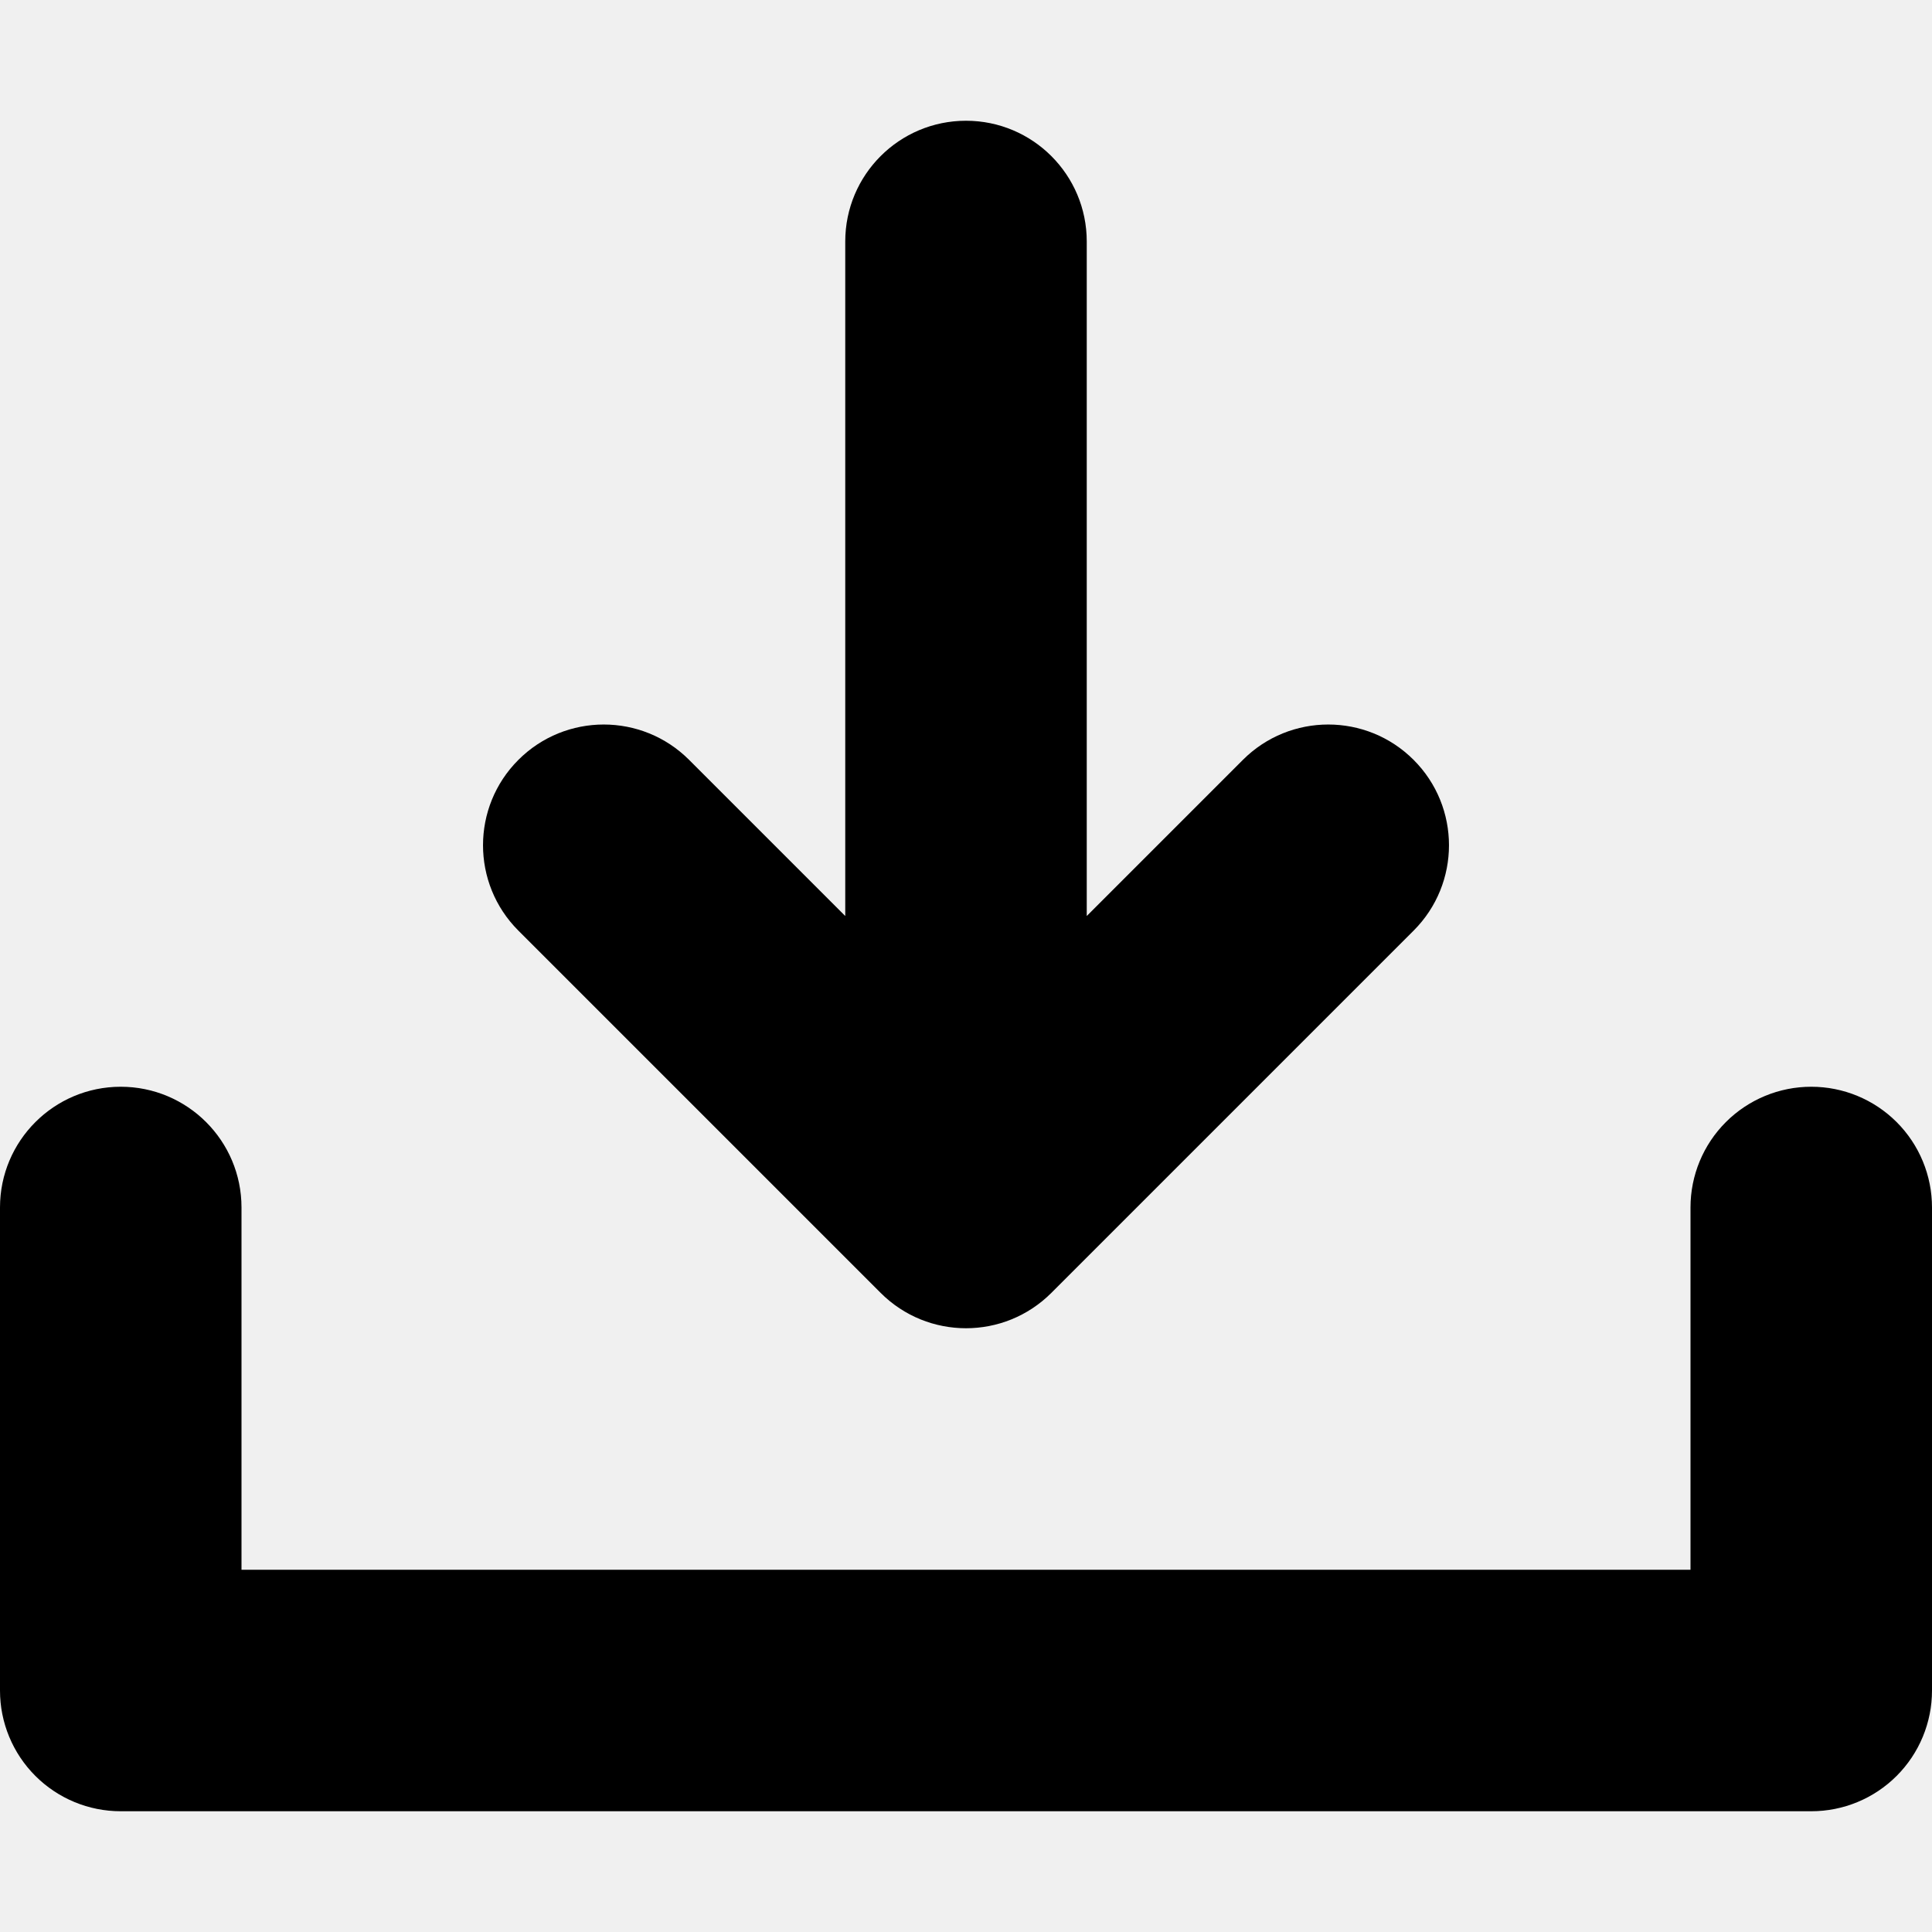
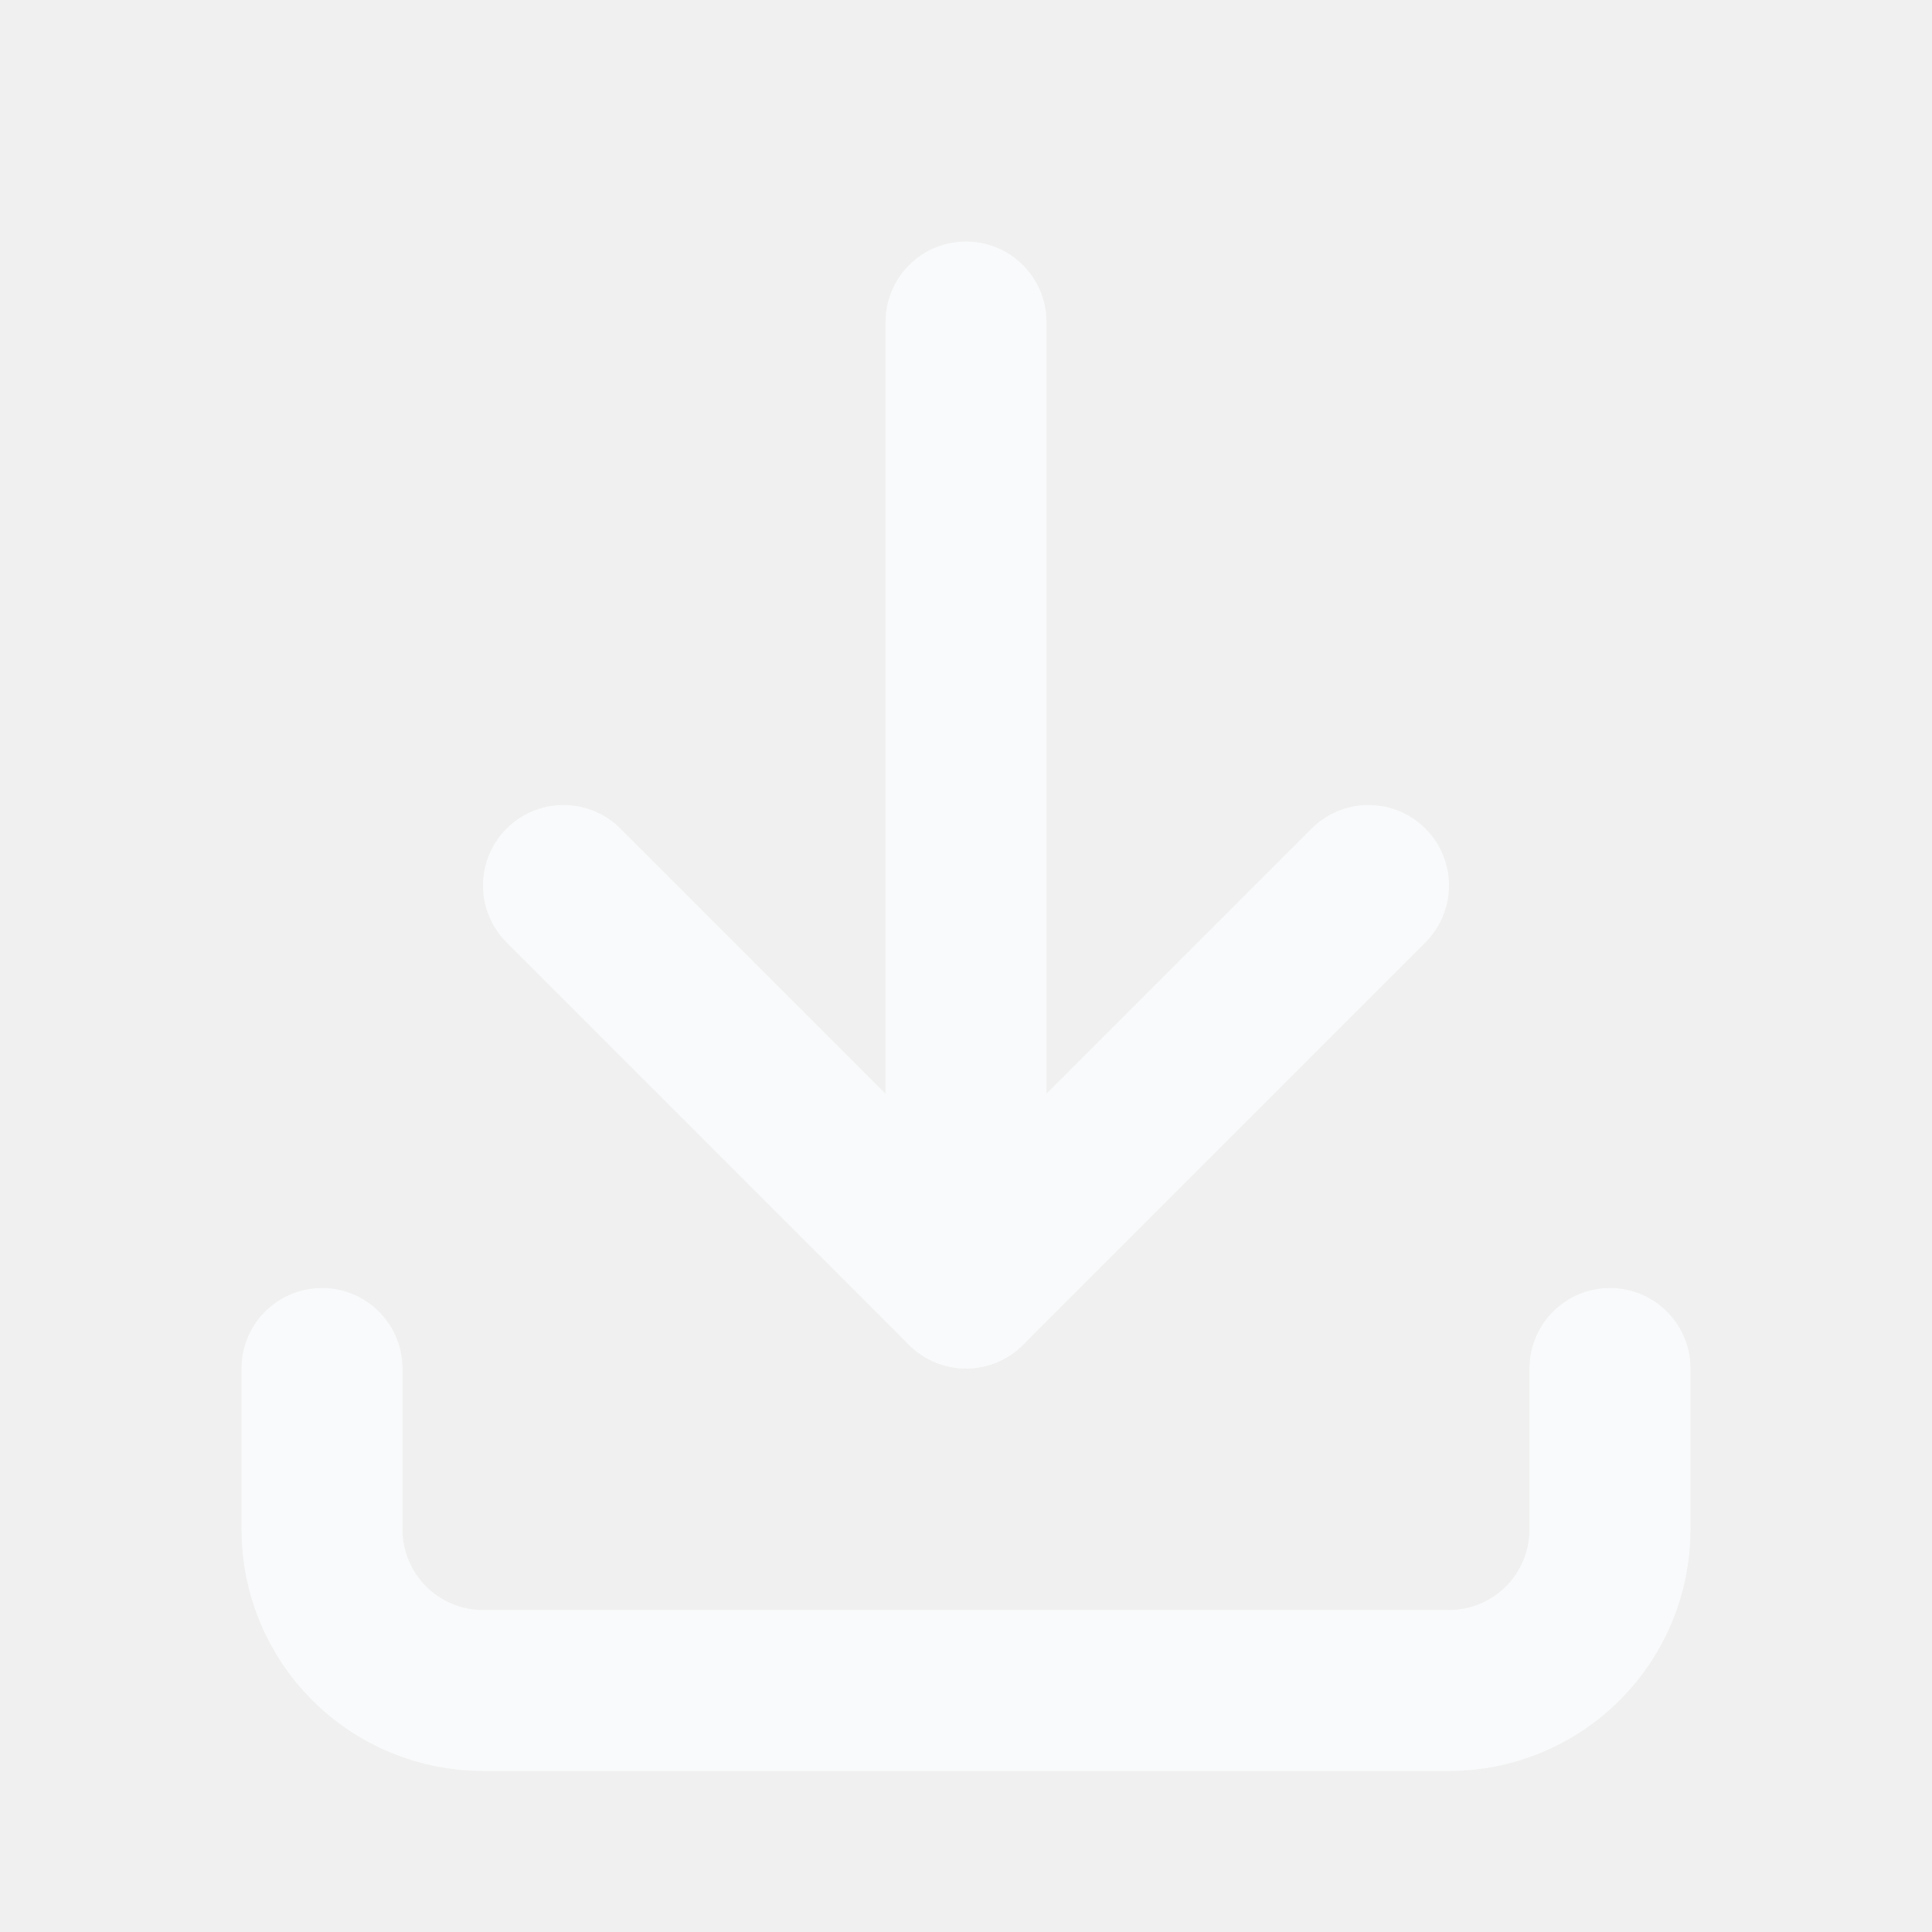
- <svg xmlns="http://www.w3.org/2000/svg" viewBox="0 0 96 96">
-   <g>
-     <path d="M90,54a5.997,5.997,0,0,0-6,6V78H12V60A6,6,0,0,0,0,60V84a5.997,5.997,0,0,0,6,6H90a5.997,5.997,0,0,0,6-6V60A5.997,5.997,0,0,0,90,54Z" />
-     <path d="M43.758,64.242a5.998,5.998,0,0,0,8.484,0l18-18a5.999,5.999,0,0,0-8.484-8.484L54,45.516V12a6,6,0,0,0-12,0V45.516l-7.758-7.758a5.999,5.999,0,0,0-8.484,8.484Z" />
+ <svg xmlns="http://www.w3.org/2000/svg" width="24" height="24" viewBox="0 0 24 24" fill="none">
+   <g clip-path="url(#clip0_7_2479)">
+     <path d="M4 17V19C4 19.53 4.211 20.039 4.586 20.414C4.961 20.789 5.47 21 6 21H18C18.53 21 19.039 20.789 19.414 20.414C19.789 20.039 20 19.53 20 19V17" stroke="#f9fafb" stroke-width="2" stroke-linecap="round" stroke-linejoin="round" />
+     <path d="M7 11L12 16L17 11" stroke="#f9fafb" stroke-width="2" stroke-linecap="round" stroke-linejoin="round" />
+     <path d="M12 4V16" stroke="#f9fafb" stroke-width="2" stroke-linecap="round" stroke-linejoin="round" />
  </g>
+   <defs>
+     <clipPath id="clip0_7_2479">
+       <rect width="24" height="24" fill="white" />
+     </clipPath>
+   </defs>
</svg>
